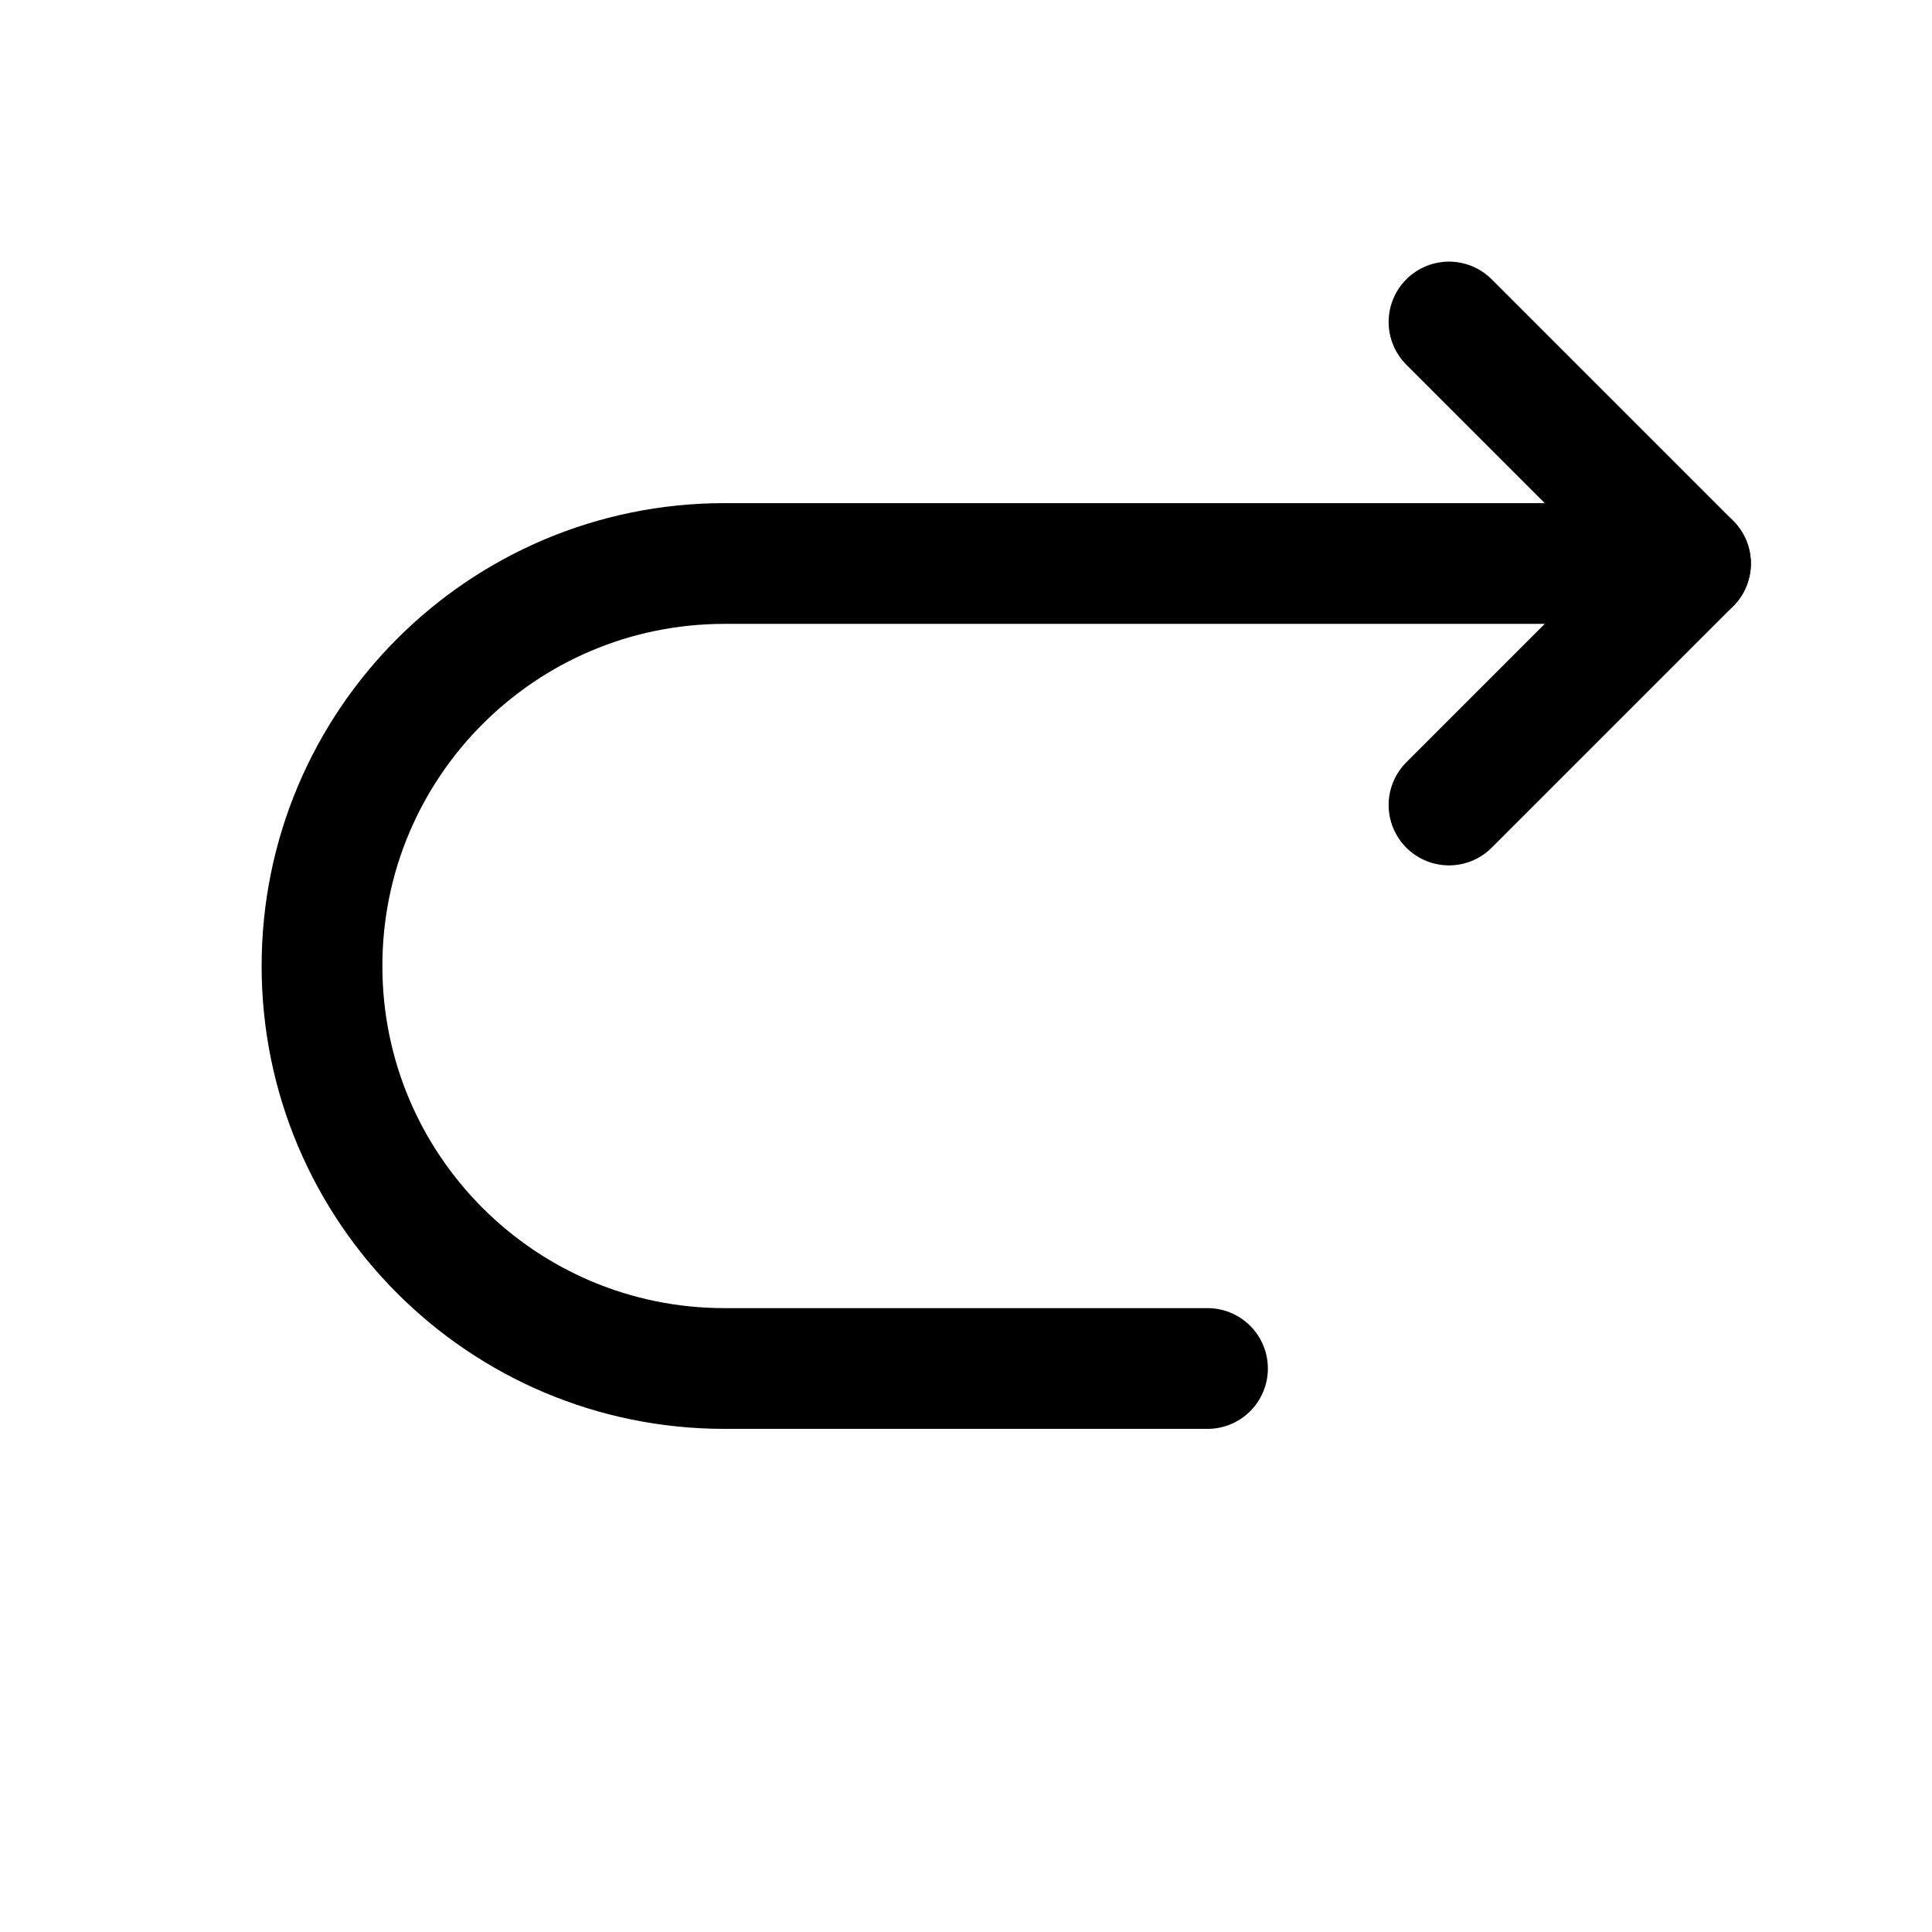
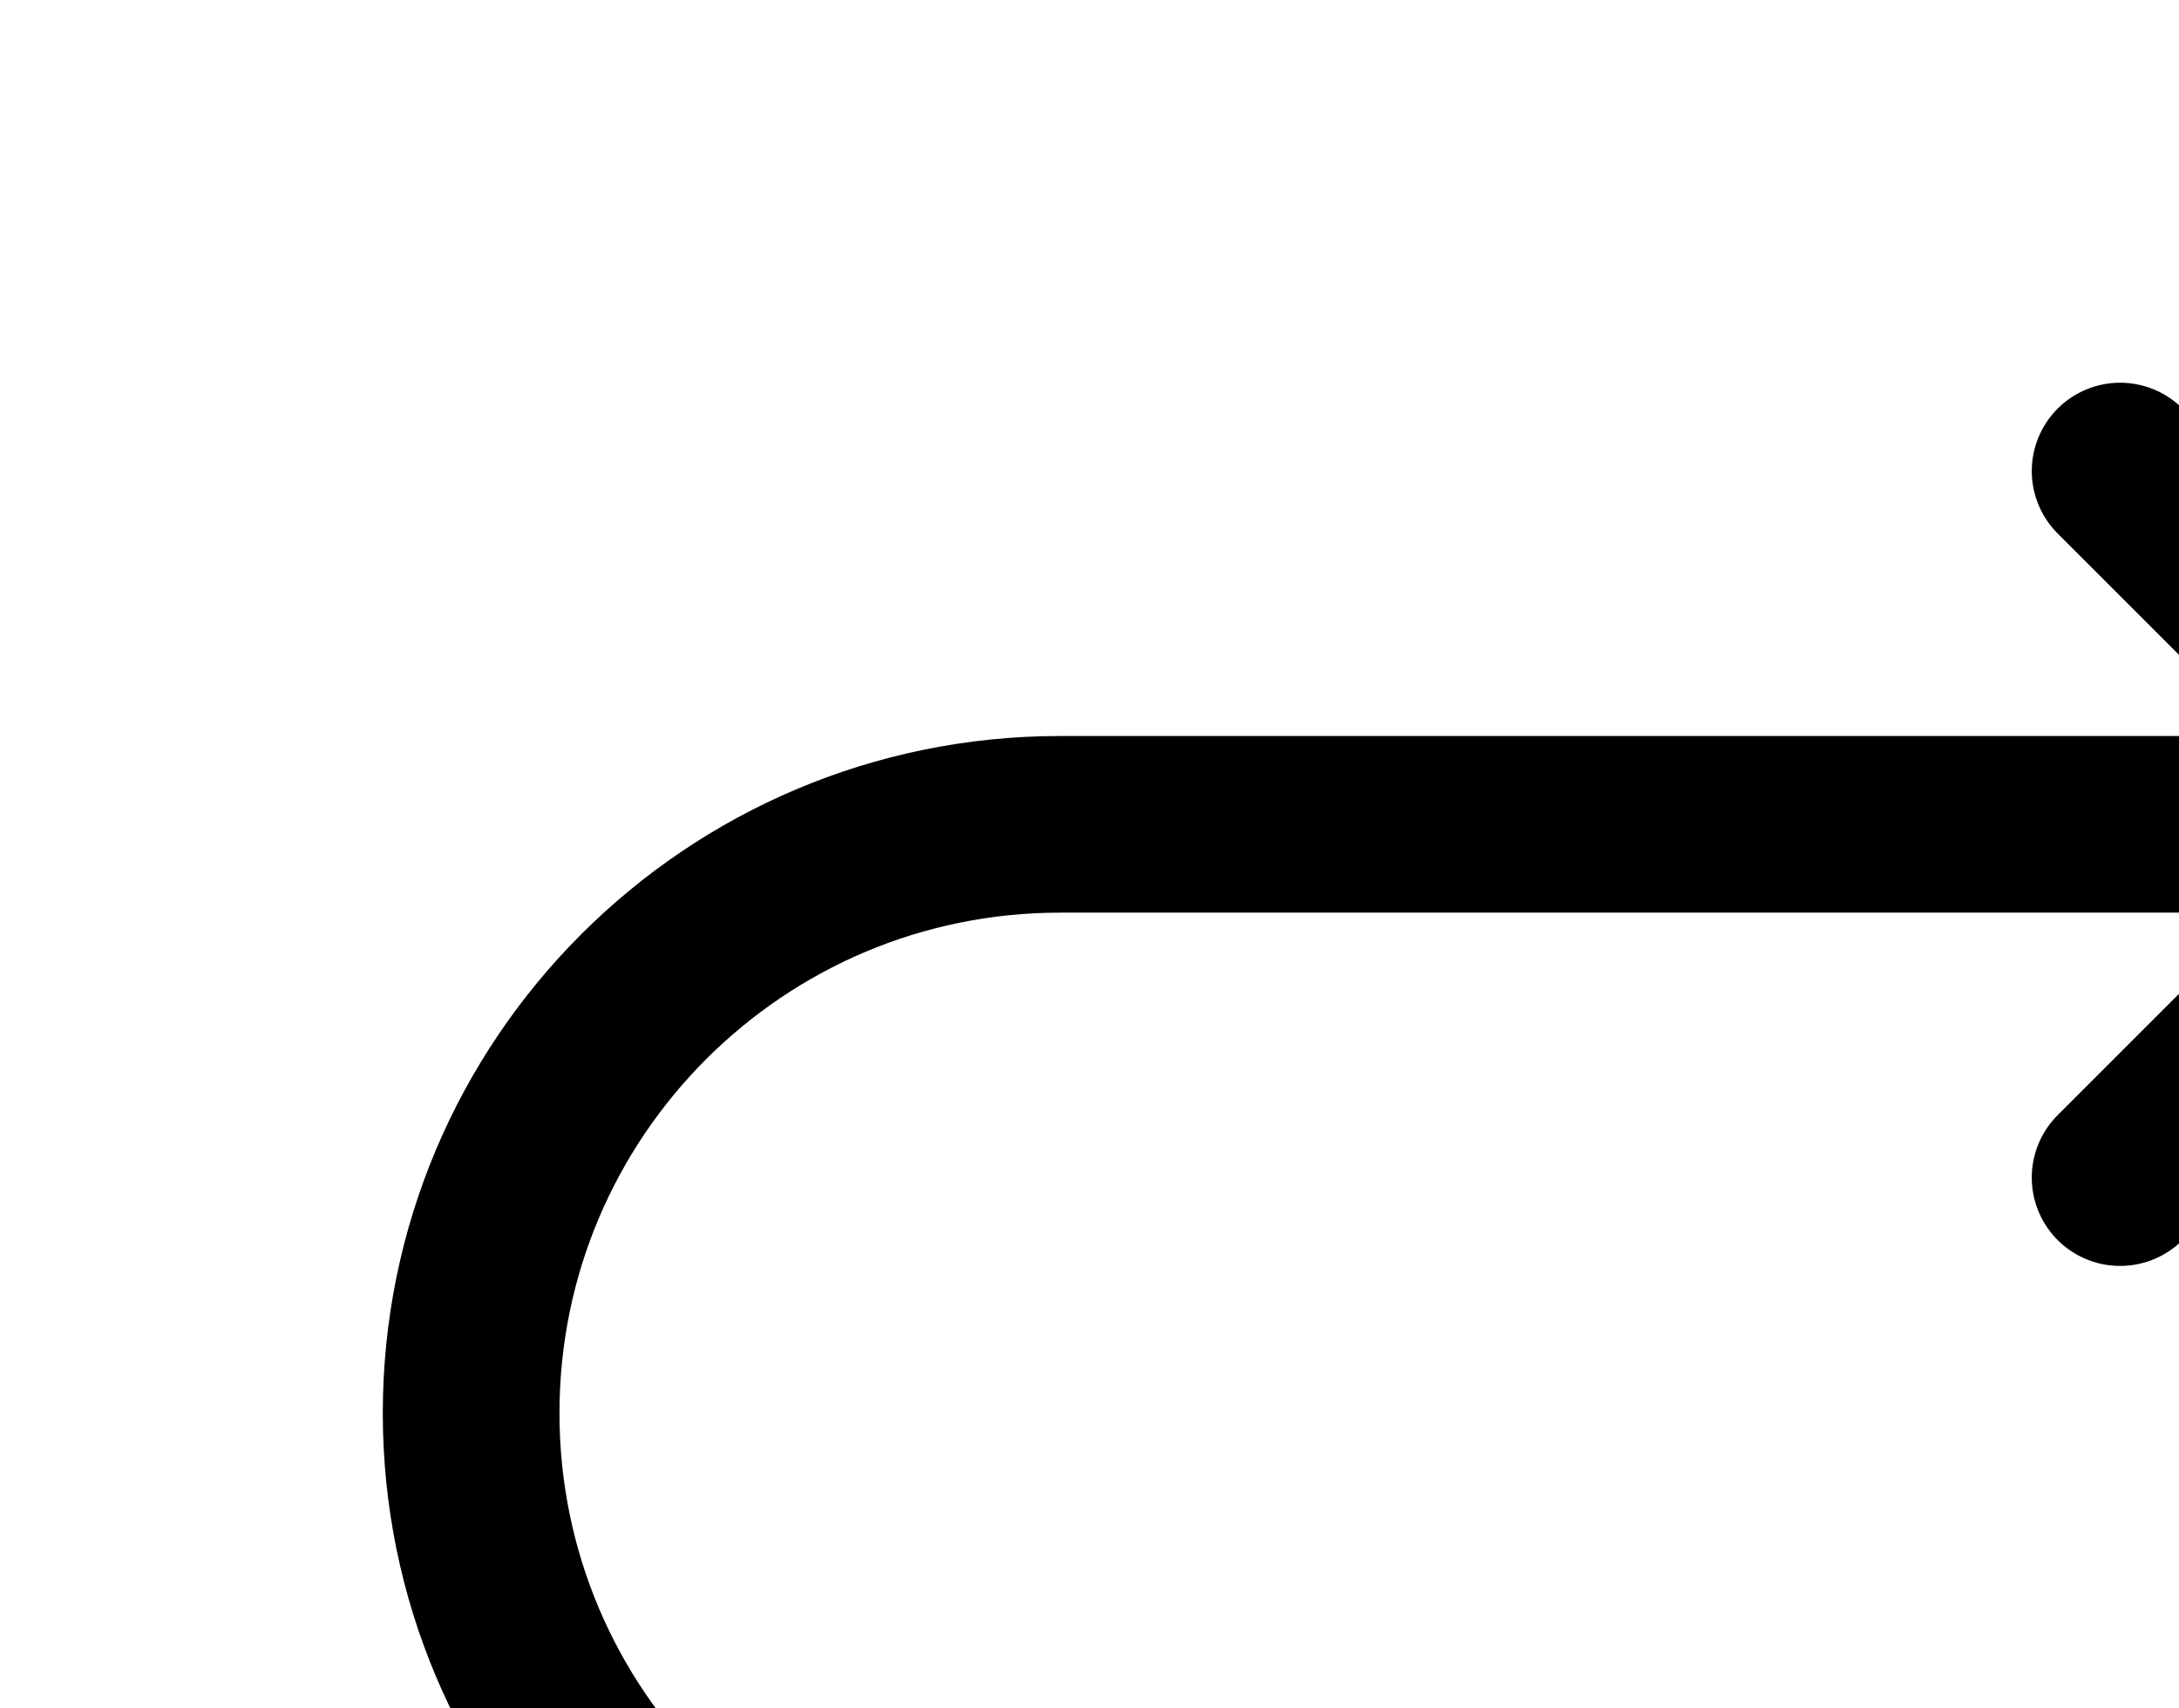
- <svg xmlns="http://www.w3.org/2000/svg" width="24" height="24" viewBox="0 0 24 24" fill="none" stroke="currentColor" stroke-width="1.5" stroke-linecap="round" stroke-linejoin="round">
+ <svg xmlns="http://www.w3.org/2000/svg" fill="none" stroke="currentColor" stroke-width="1.5" stroke-linecap="round" stroke-linejoin="round">
  <path d="M21 7H9a5 5 0 0 0 0 10h6" />
  <path d="M18 4l3 3-3 3" />
</svg>
